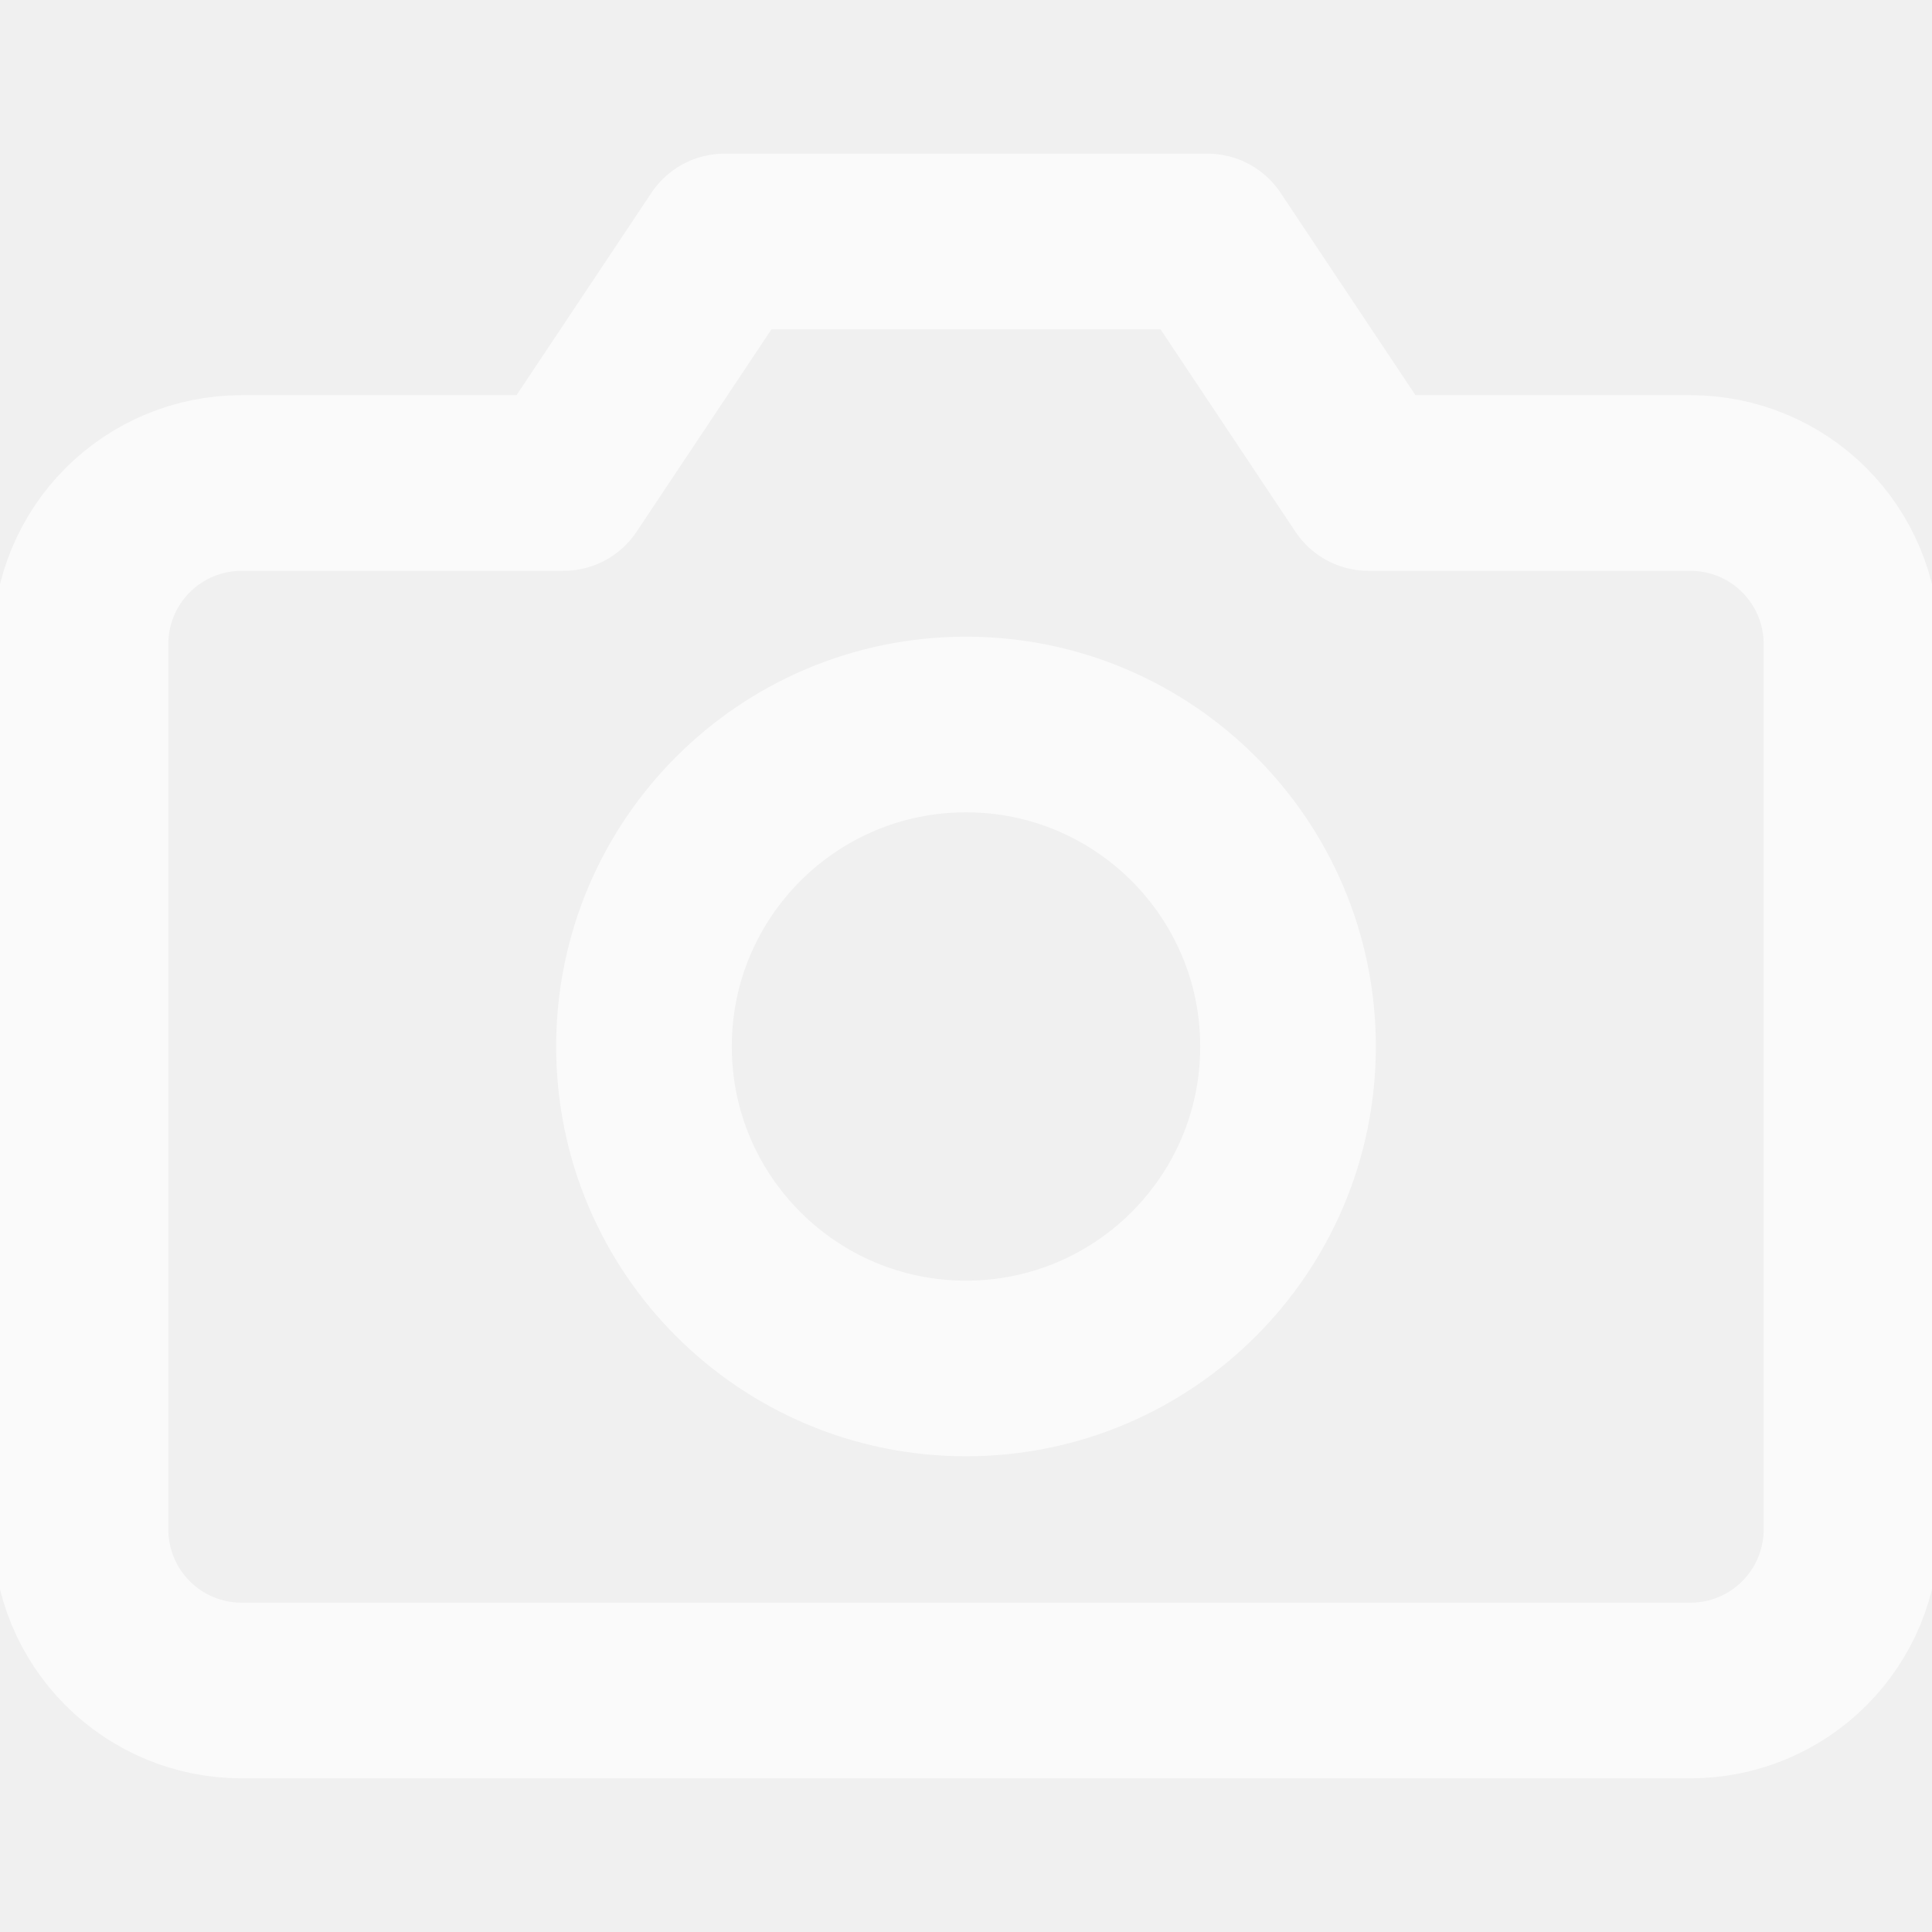
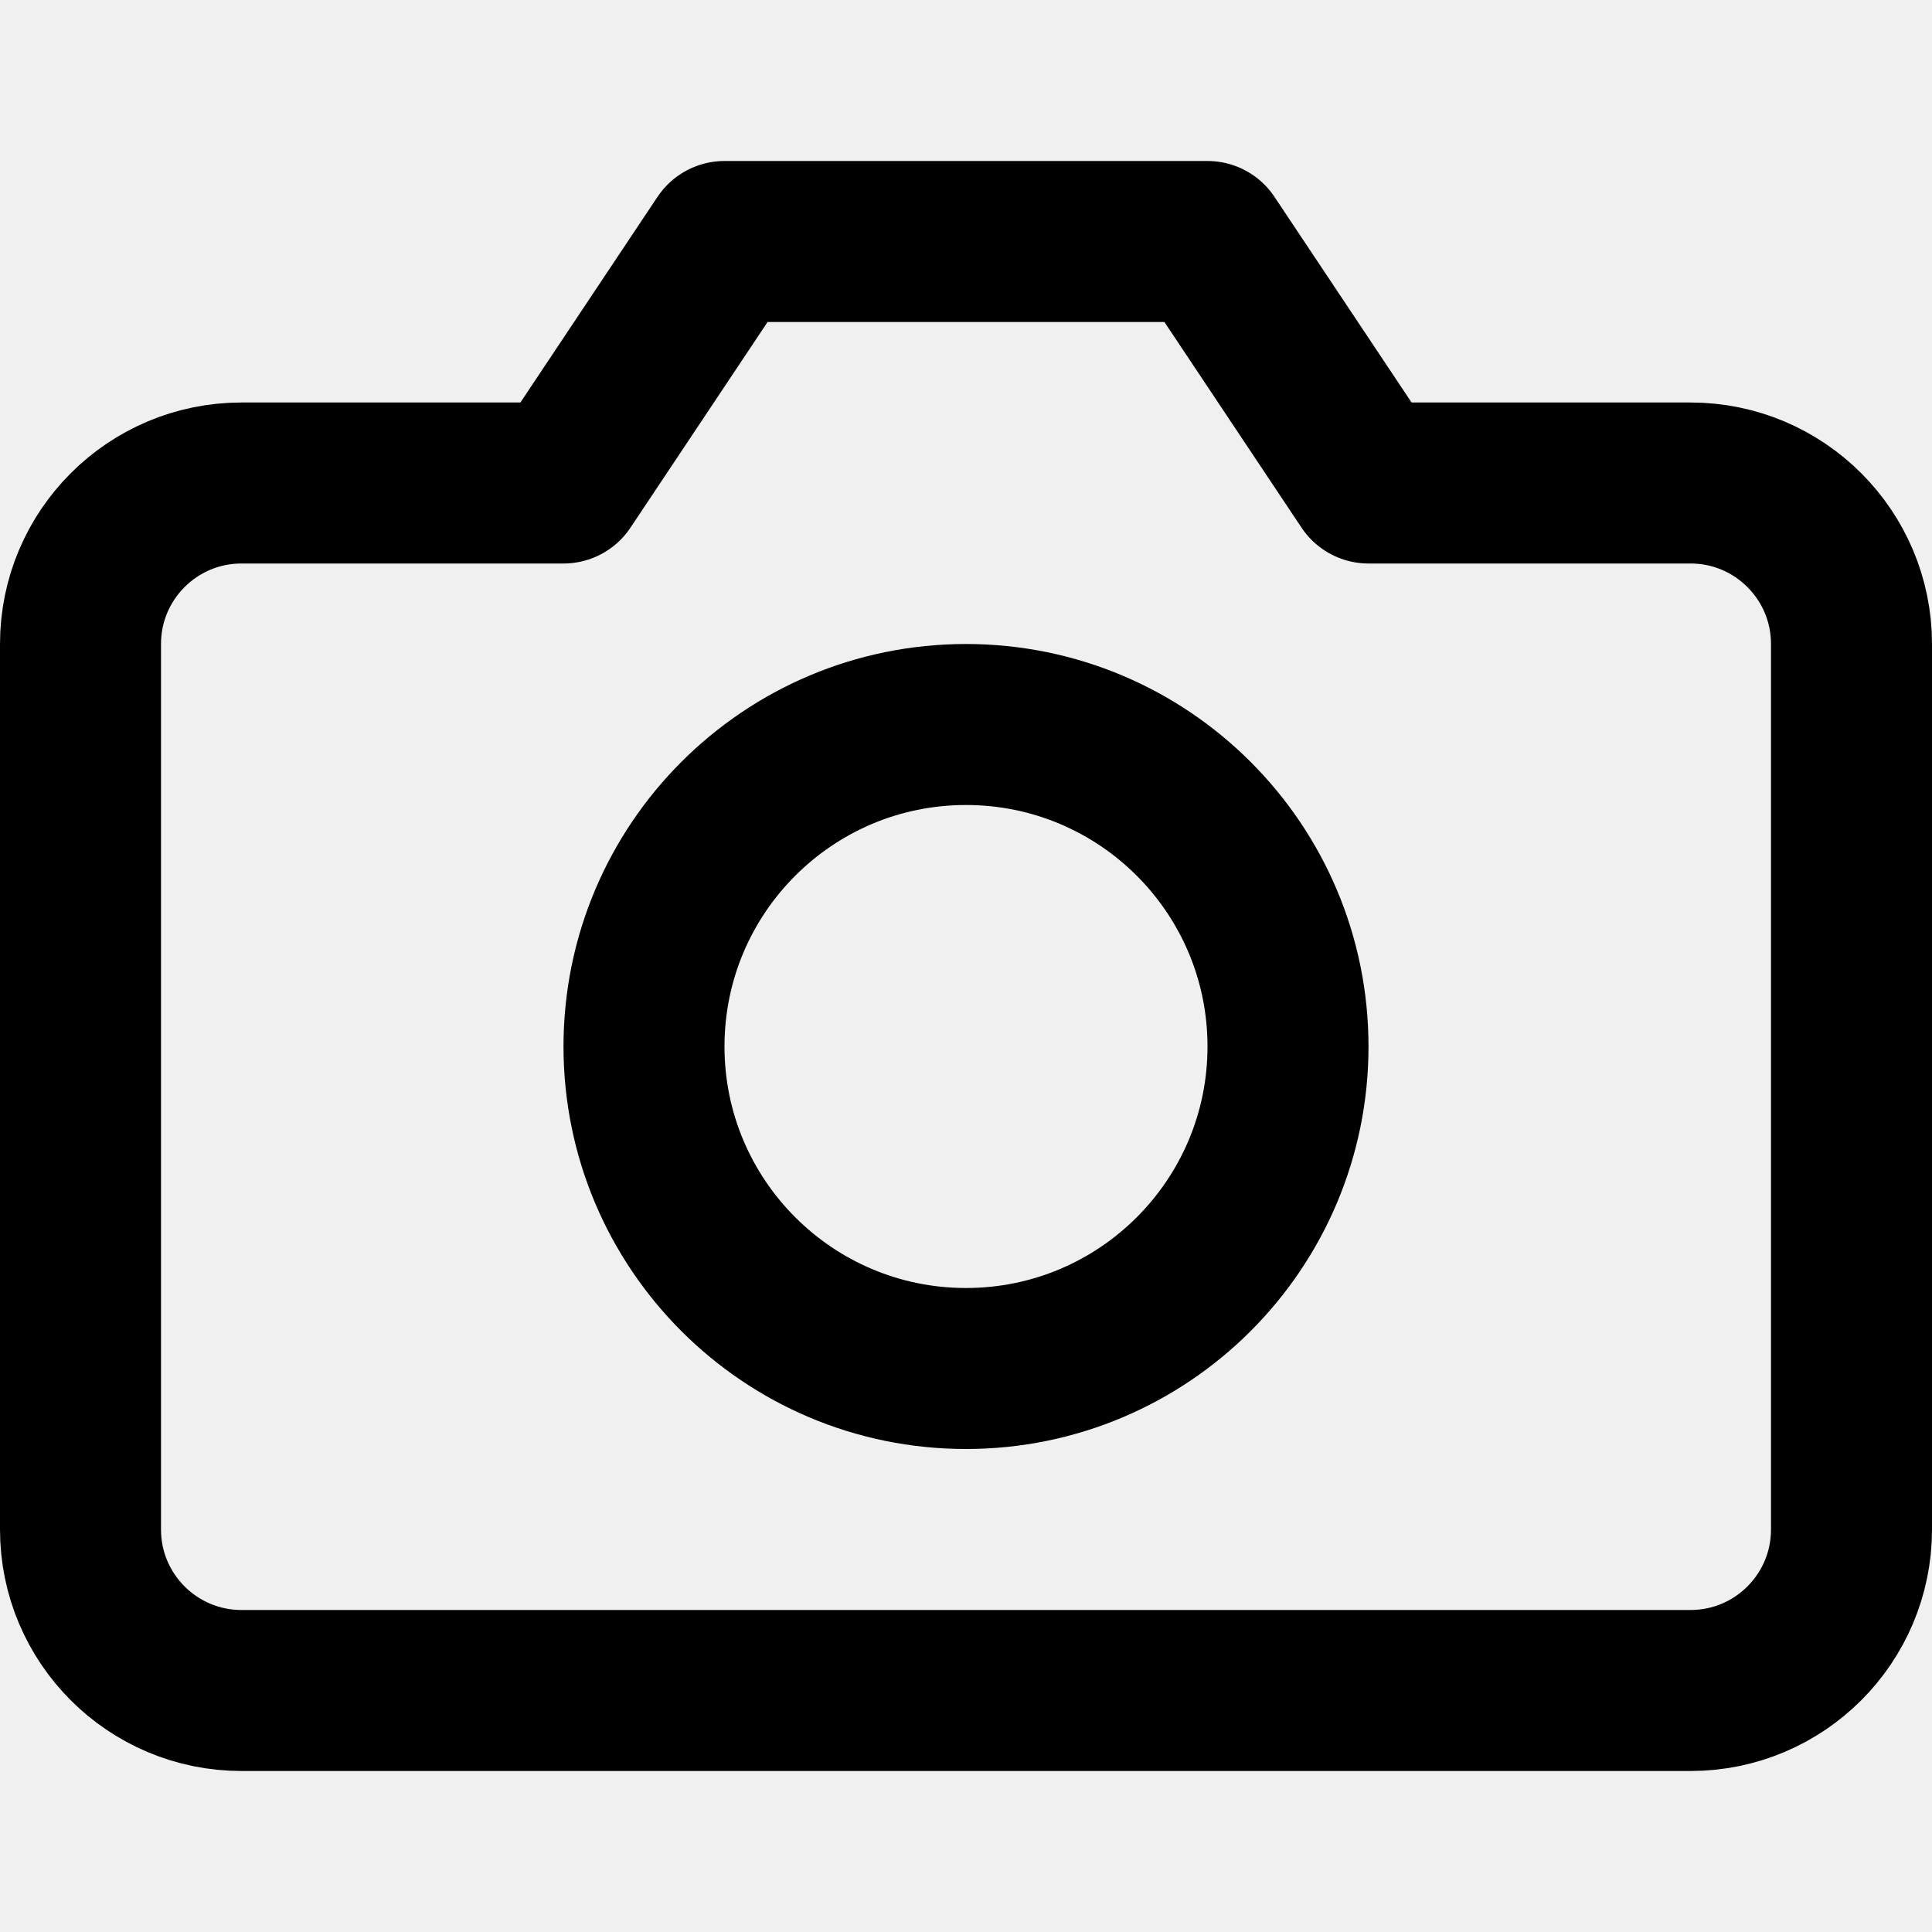
- <svg xmlns="http://www.w3.org/2000/svg" width="22" height="22" viewBox="0 0 22 22" fill="none">
-   <g clip-path="url(#clip0)">
-     <path d="M21.083 17.417C21.083 17.903 20.89 18.369 20.546 18.713C20.203 19.057 19.736 19.25 19.25 19.25H2.75C2.264 19.25 1.798 19.057 1.454 18.713C1.11 18.369 0.917 17.903 0.917 17.417V7.333C0.917 6.847 1.11 6.381 1.454 6.037C1.798 5.693 2.264 5.5 2.75 5.5H6.417L8.25 2.75H13.75L15.583 5.5H19.25C19.736 5.5 20.203 5.693 20.546 6.037C20.89 6.381 21.083 6.847 21.083 7.333V17.417Z" stroke="#FAFAFA" stroke-width="2" stroke-linecap="round" stroke-linejoin="round" />
-     <path d="M11 15.583C13.025 15.583 14.667 13.942 14.667 11.917C14.667 9.892 13.025 8.25 11 8.25C8.975 8.25 7.333 9.892 7.333 11.917C7.333 13.942 8.975 15.583 11 15.583Z" stroke="#FAFAFA" stroke-width="2" stroke-linecap="round" stroke-linejoin="round" />
-   </g>
-   <defs>
-     <clipPath id="clip0">
-       <rect width="22" height="22" fill="white" />
-     </clipPath>
-   </defs>
+ <svg xmlns="http://www.w3.org/2000/svg" width="24" height="24" viewBox="0 0 24 24" fill="none" stroke="currentColor" stroke-width="2" stroke-linecap="round" stroke-linejoin="round" class="feather feather-camera">
+   <path d="M23 19a2 2 0 0 1-2 2H3a2 2 0 0 1-2-2V8a2 2 0 0 1 2-2h4l2-3h6l2 3h4a2 2 0 0 1 2 2z" />
+   <circle cx="12" cy="13" r="4" />
</svg>
